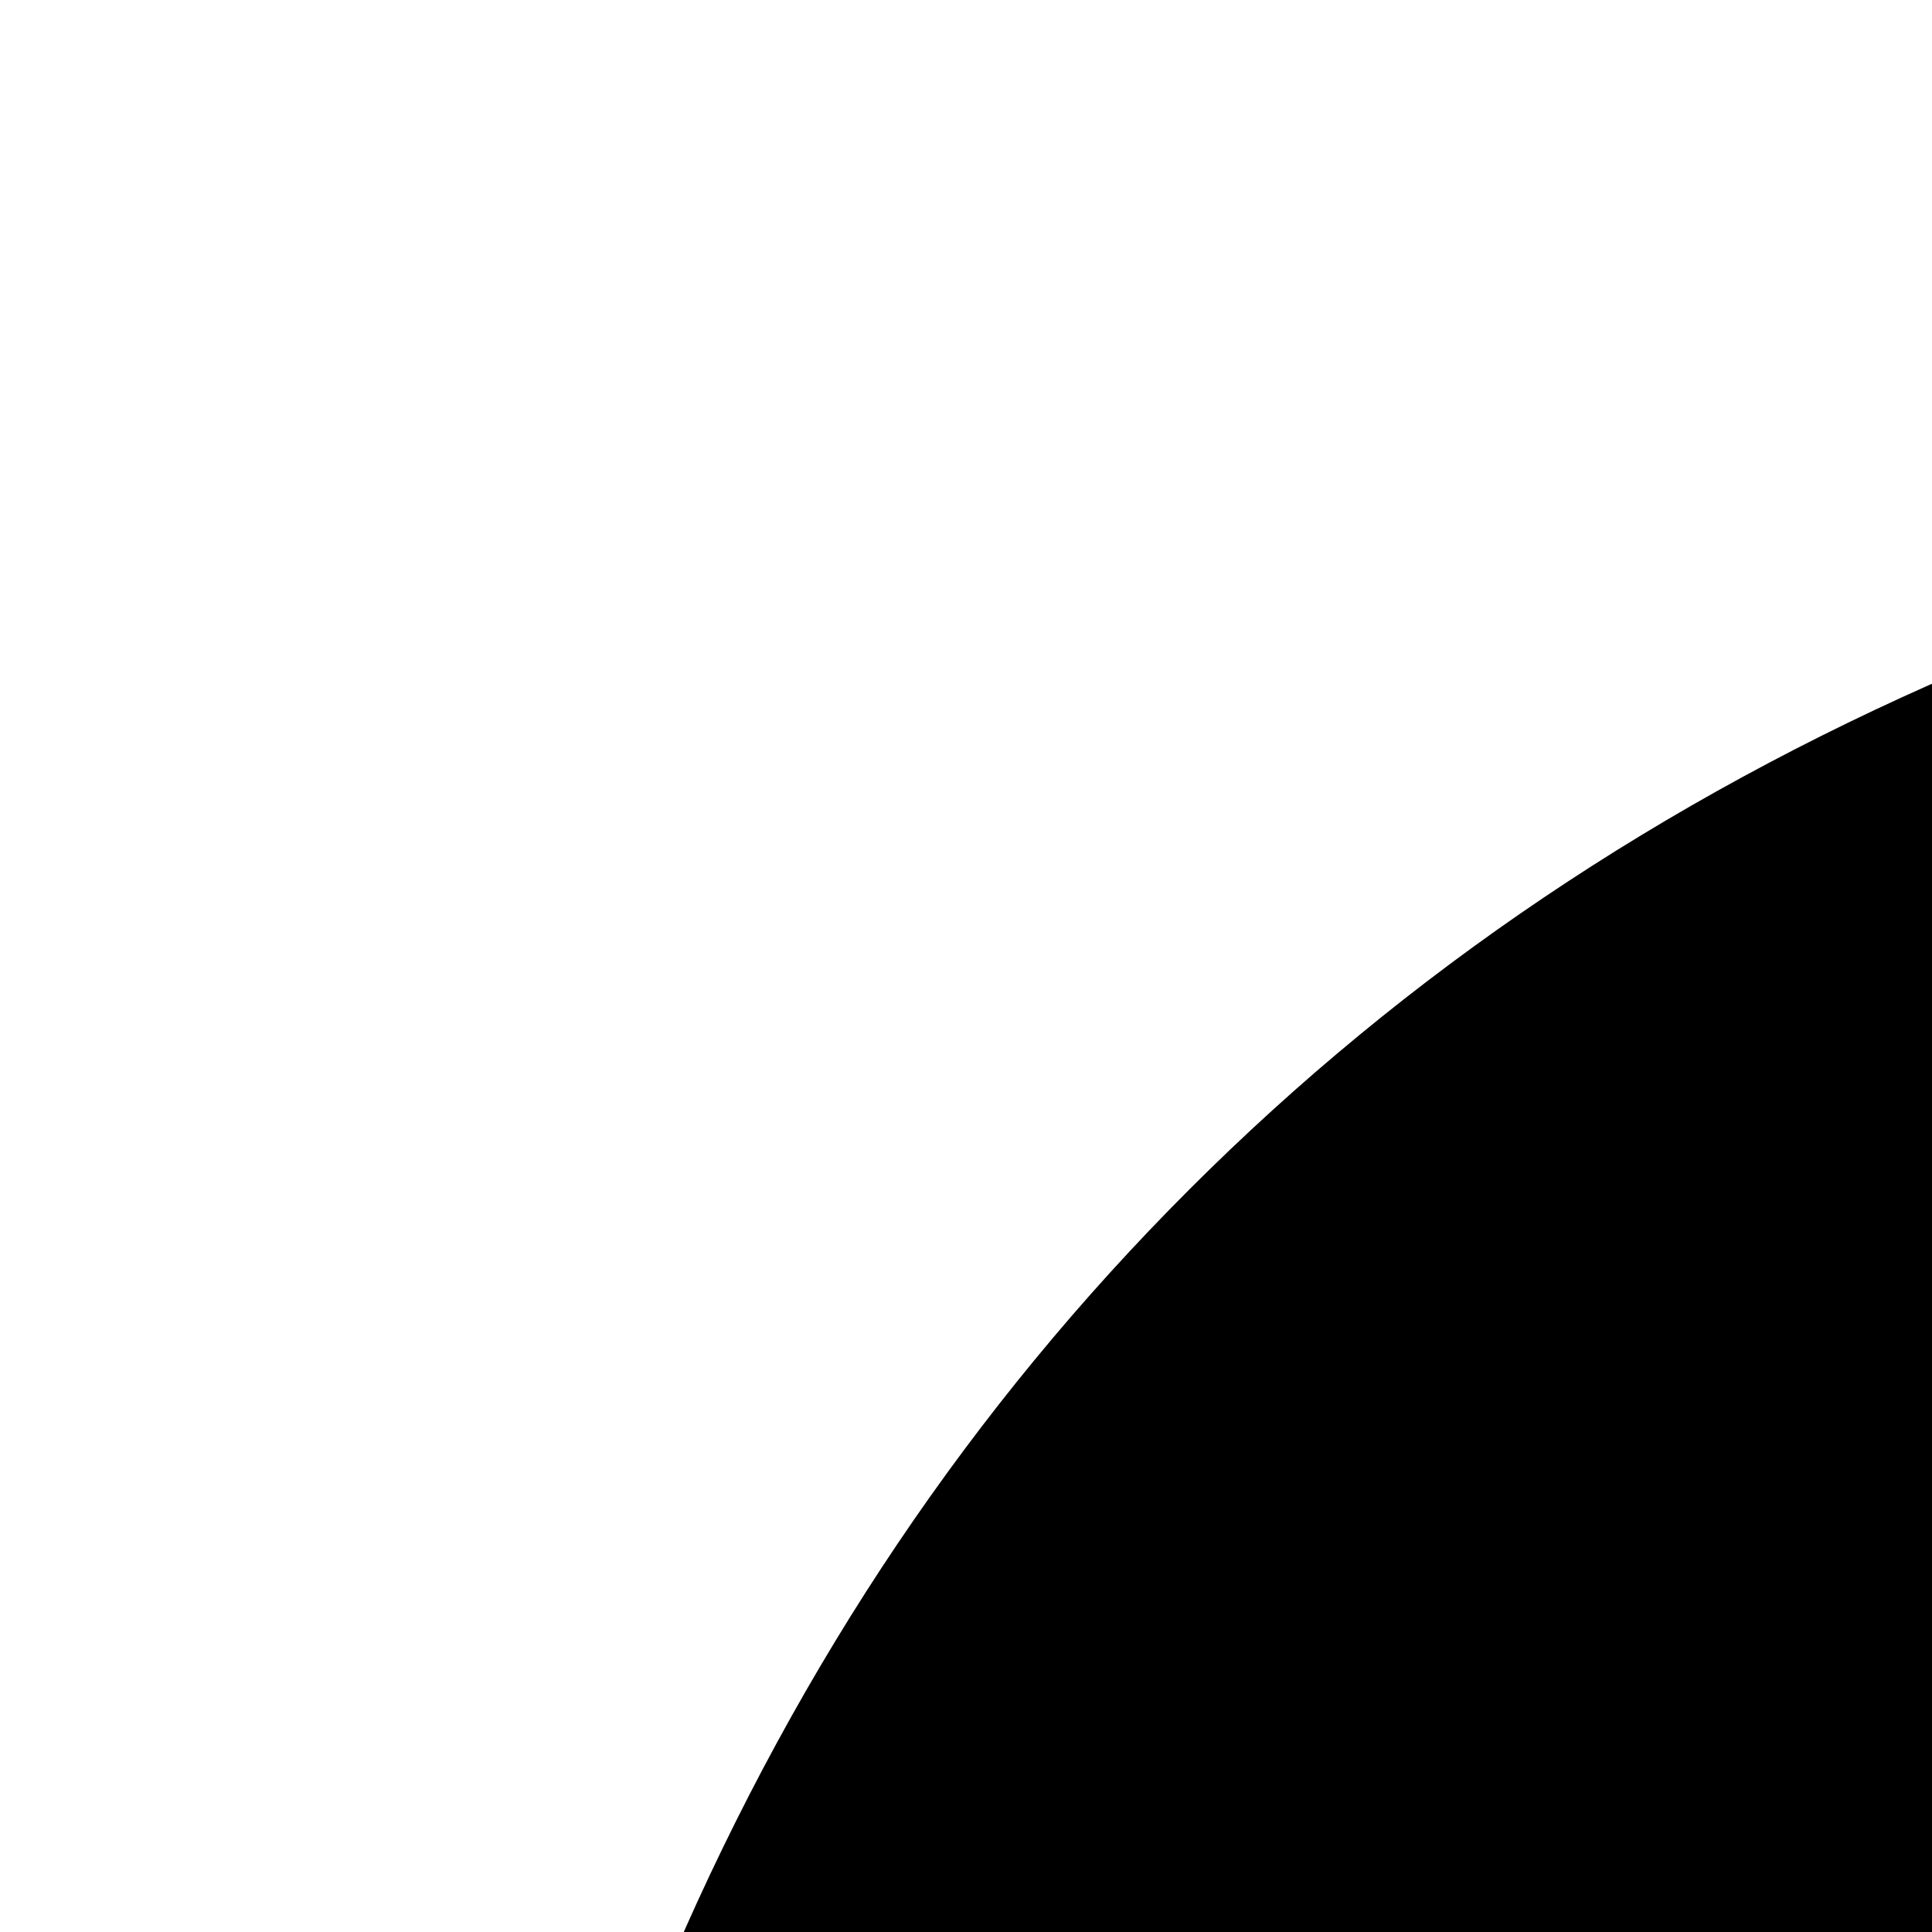
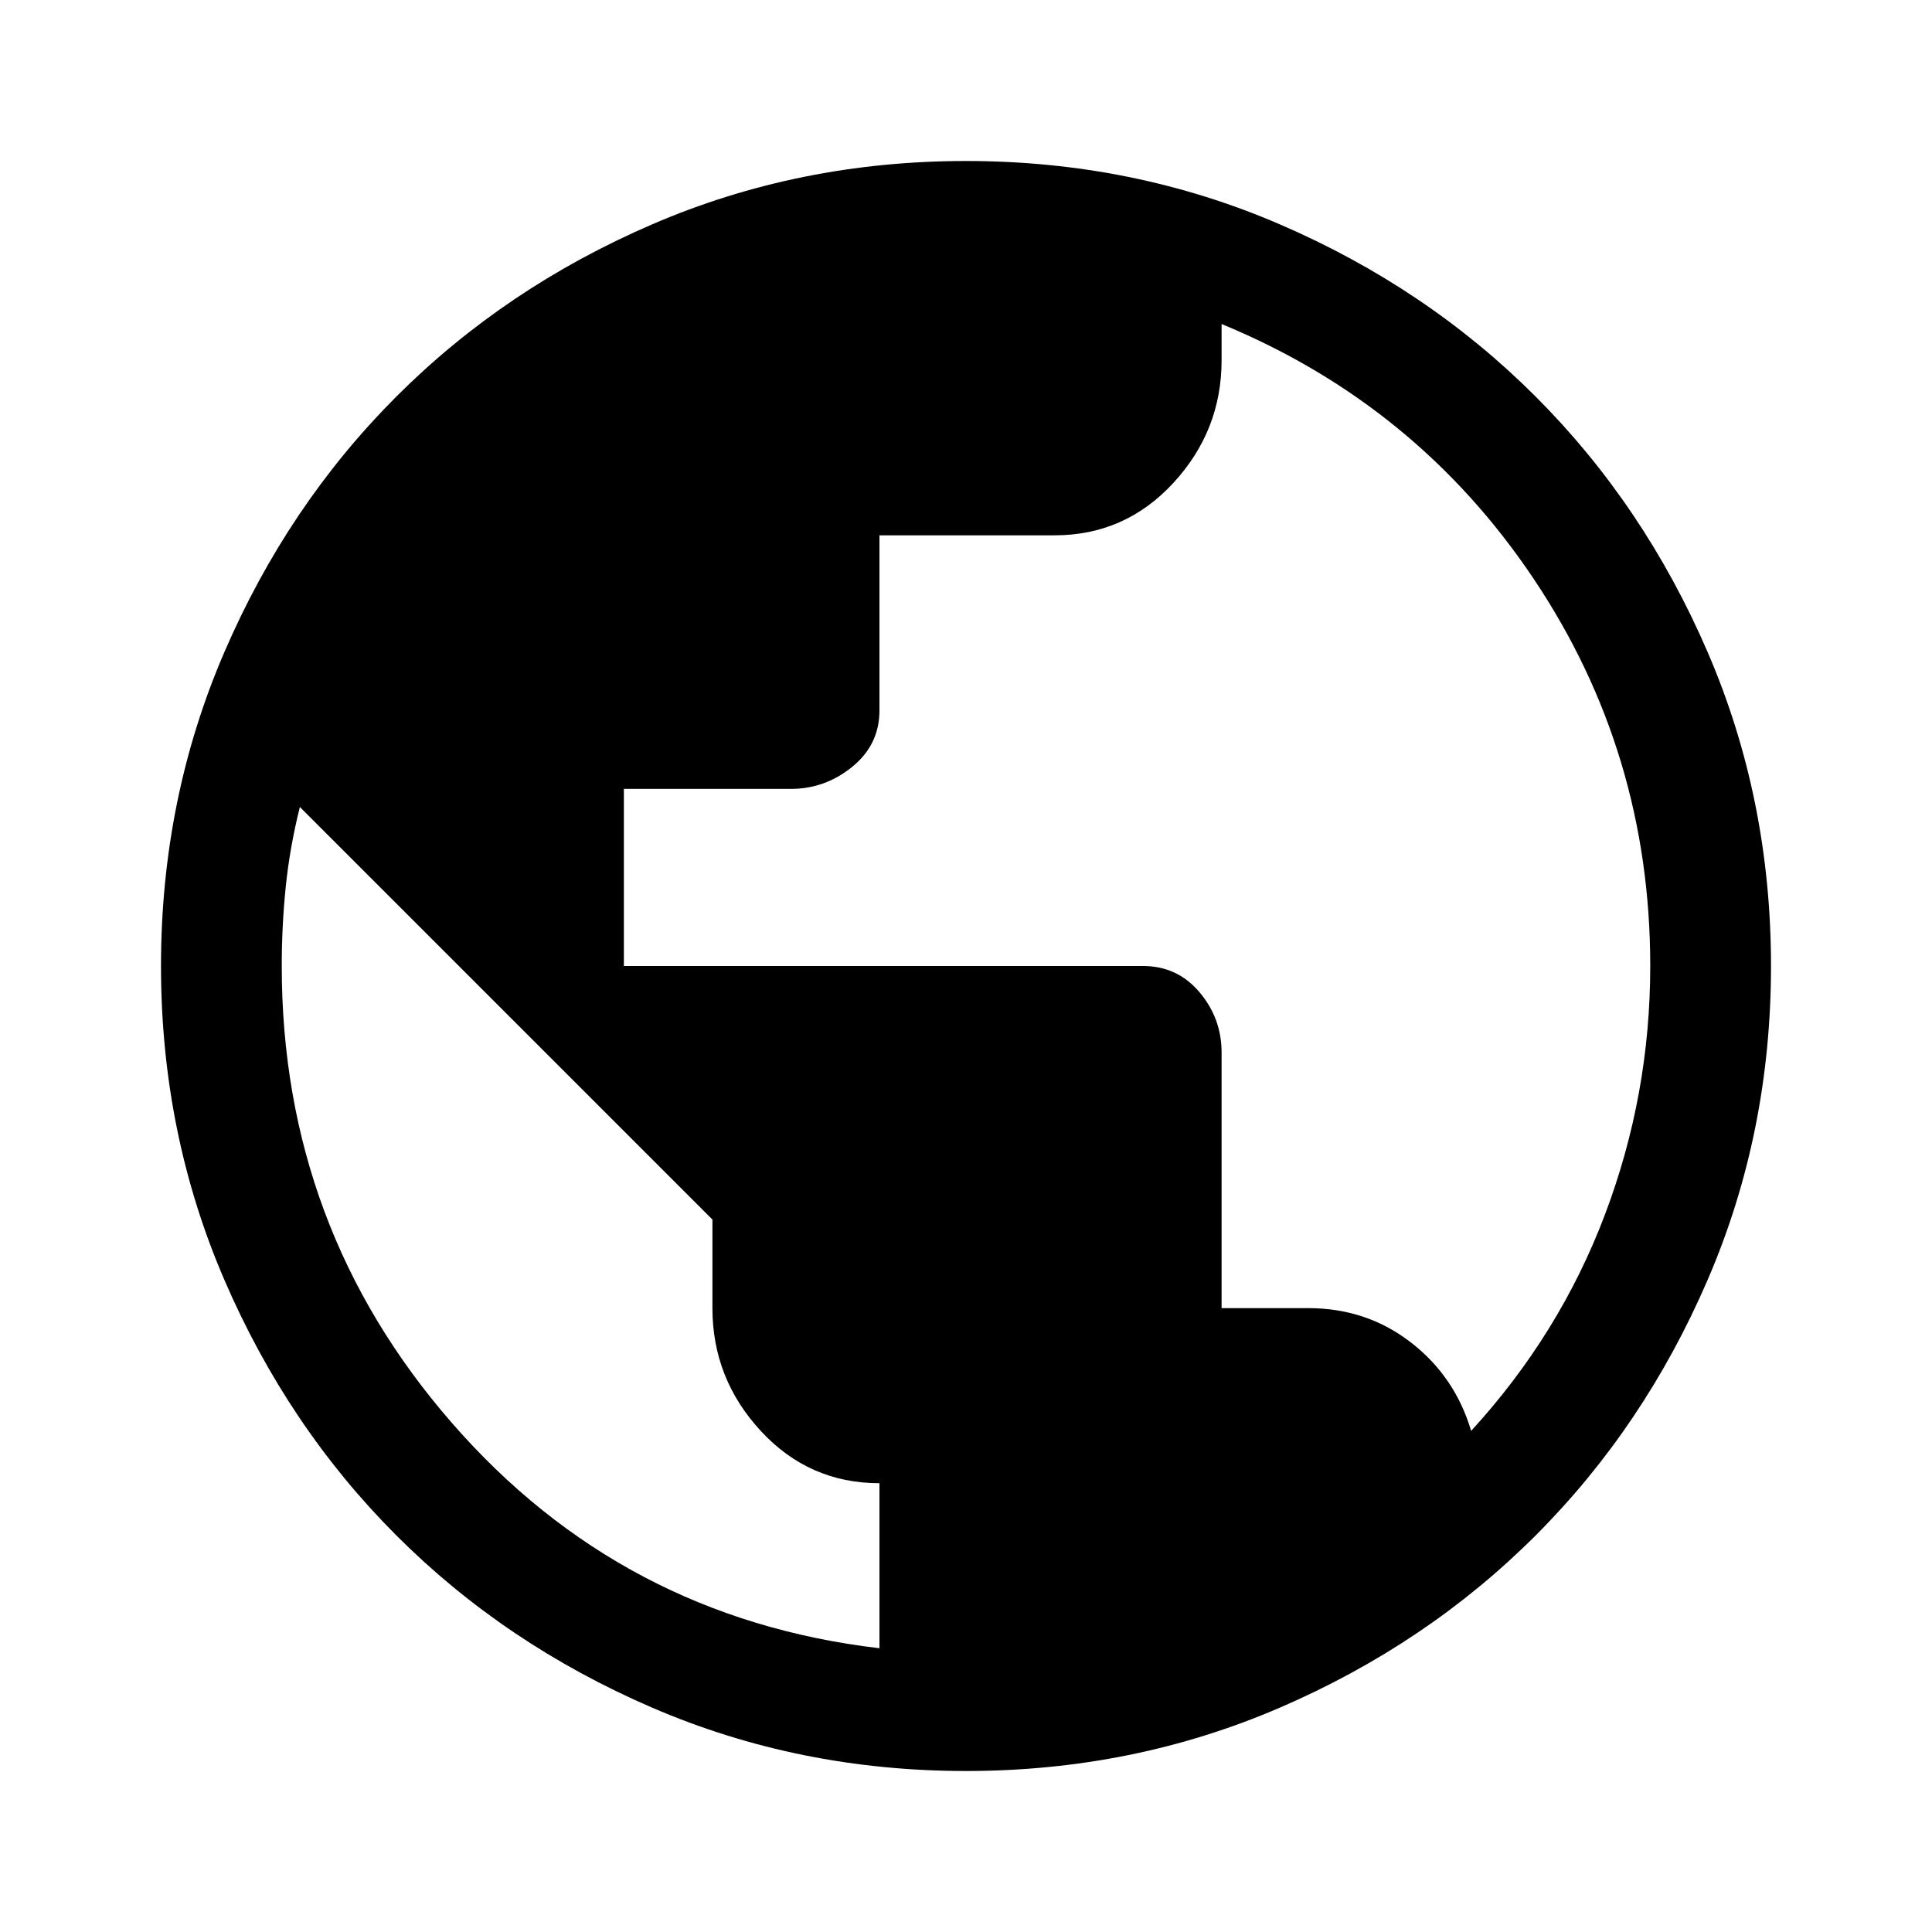
- <svg xmlns="http://www.w3.org/2000/svg" height="16" width="16">
+ <svg xmlns="http://www.w3.org/2000/svg" height="48" width="48">
  <path d="M24 44Q19.85 44 16.2 42.425Q12.55 40.85 9.85 38.15Q7.15 35.45 5.575 31.8Q4 28.15 4 24Q4 19.85 5.575 16.2Q7.15 12.55 9.85 9.85Q12.55 7.15 16.2 5.575Q19.85 4 24 4Q28.15 4 31.8 5.575Q35.45 7.15 38.15 9.85Q40.85 12.55 42.425 16.2Q44 19.85 44 24Q44 28.15 42.425 31.8Q40.85 35.45 38.15 38.15Q35.45 40.85 31.8 42.425Q28.15 44 24 44ZM21.85 40.95V36.85Q20.1 36.85 18.9 35.55Q17.7 34.25 17.7 32.5V30.3L7.45 20.05Q7.2 21.05 7.1 22.025Q7 23 7 24Q7 30.5 11.225 35.35Q15.45 40.2 21.85 40.95ZM36.55 35.55Q38.75 33.15 39.875 30.175Q41 27.2 41 24Q41 18.7 38.1 14.375Q35.2 10.05 30.35 8.05V8.95Q30.35 10.7 29.15 12Q27.95 13.3 26.2 13.3H21.85V17.65Q21.85 18.5 21.175 19.05Q20.5 19.6 19.65 19.6H15.5V24H28.4Q29.25 24 29.8 24.65Q30.35 25.3 30.35 26.15V32.5H32.5Q33.95 32.5 35.05 33.35Q36.15 34.2 36.55 35.55Z" />
</svg>
